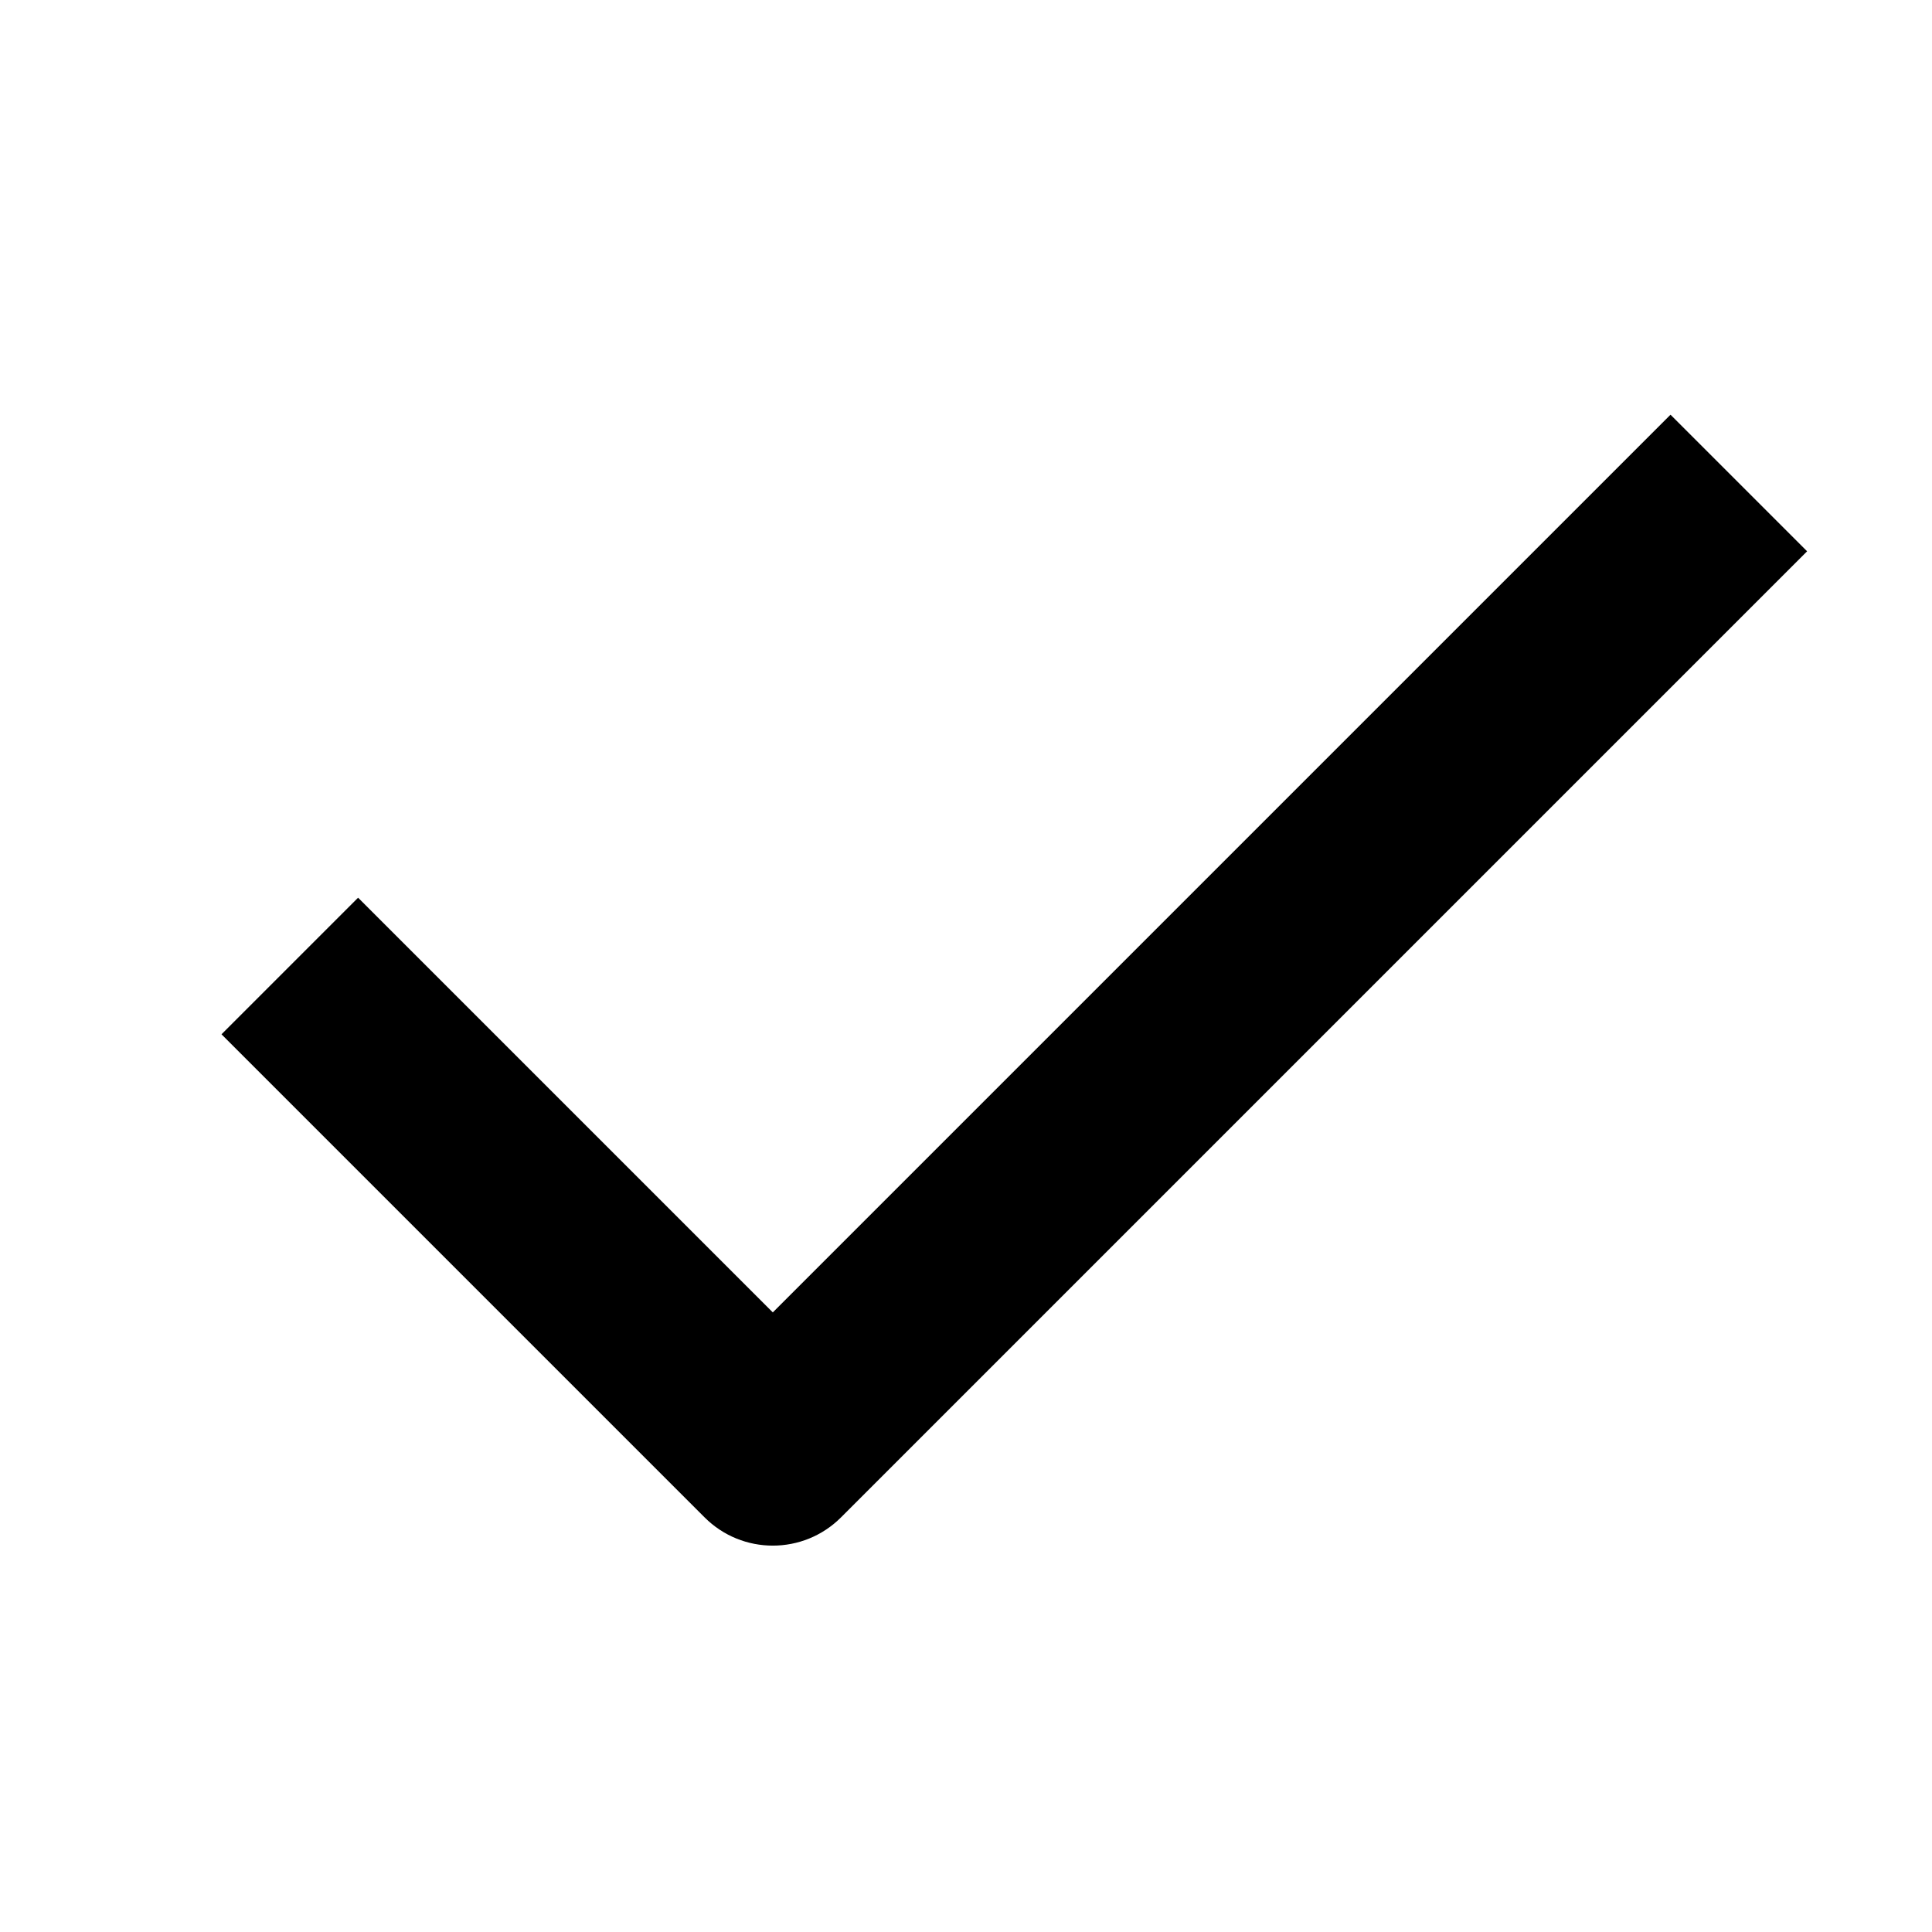
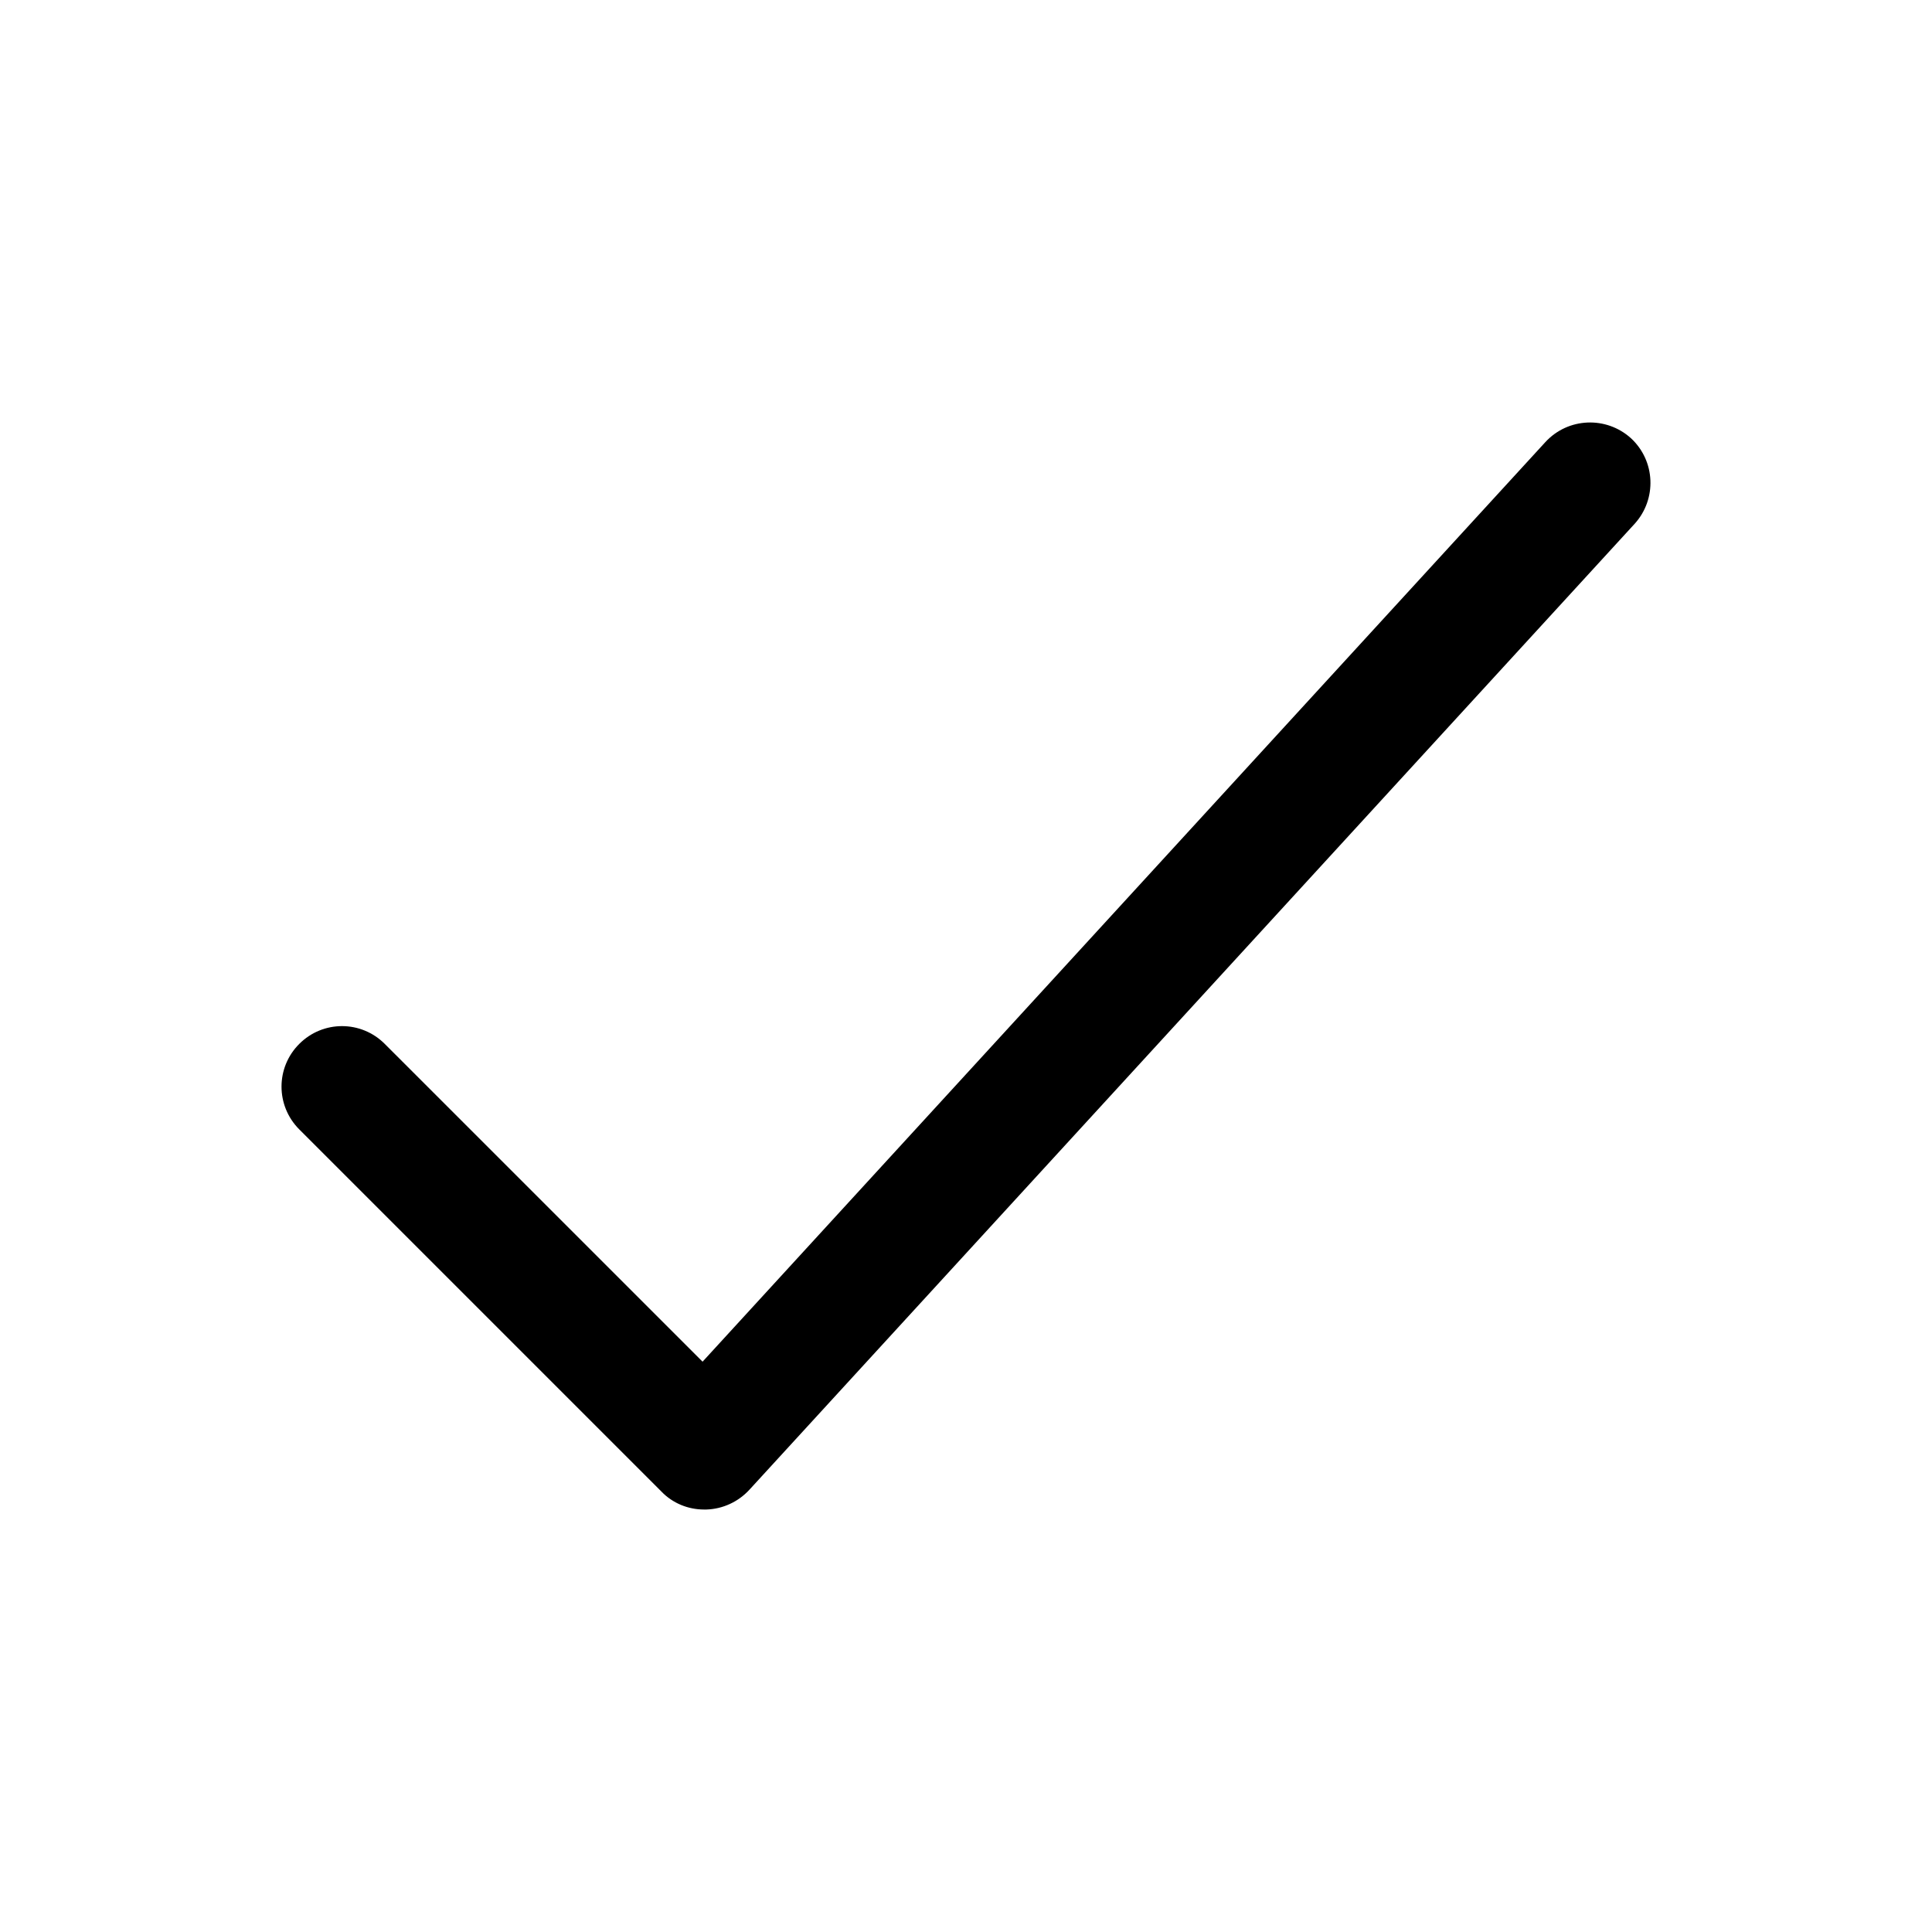
- <svg xmlns="http://www.w3.org/2000/svg" width="20" height="20" viewBox="0 0 20 20" fill="none">
-   <path fill-rule="evenodd" clip-rule="evenodd" d="M8 13.586L17.293 4.293L18.707 5.707L8.707 15.707C8.317 16.098 7.683 16.098 7.293 15.707L2.293 10.707L3.707 9.293L8 13.586Z" fill="black" />
+ <svg xmlns="http://www.w3.org/2000/svg" width="40" height="40" viewBox="0 0 40 40" fill="none">
+   <path d="M14.576 31.253C14.246 31.253 13.926 31.122 13.696 30.883L6.196 23.383C5.706 22.892 5.706 22.102 6.196 21.613C6.686 21.122 7.476 21.122 7.966 21.613L14.546 28.192L31.996 9.152C32.466 8.642 33.256 8.612 33.766 9.072C34.276 9.542 34.306 10.332 33.846 10.842L15.516 30.843C15.286 31.093 14.966 31.242 14.626 31.253H14.576Z" fill="black" />
</svg>
